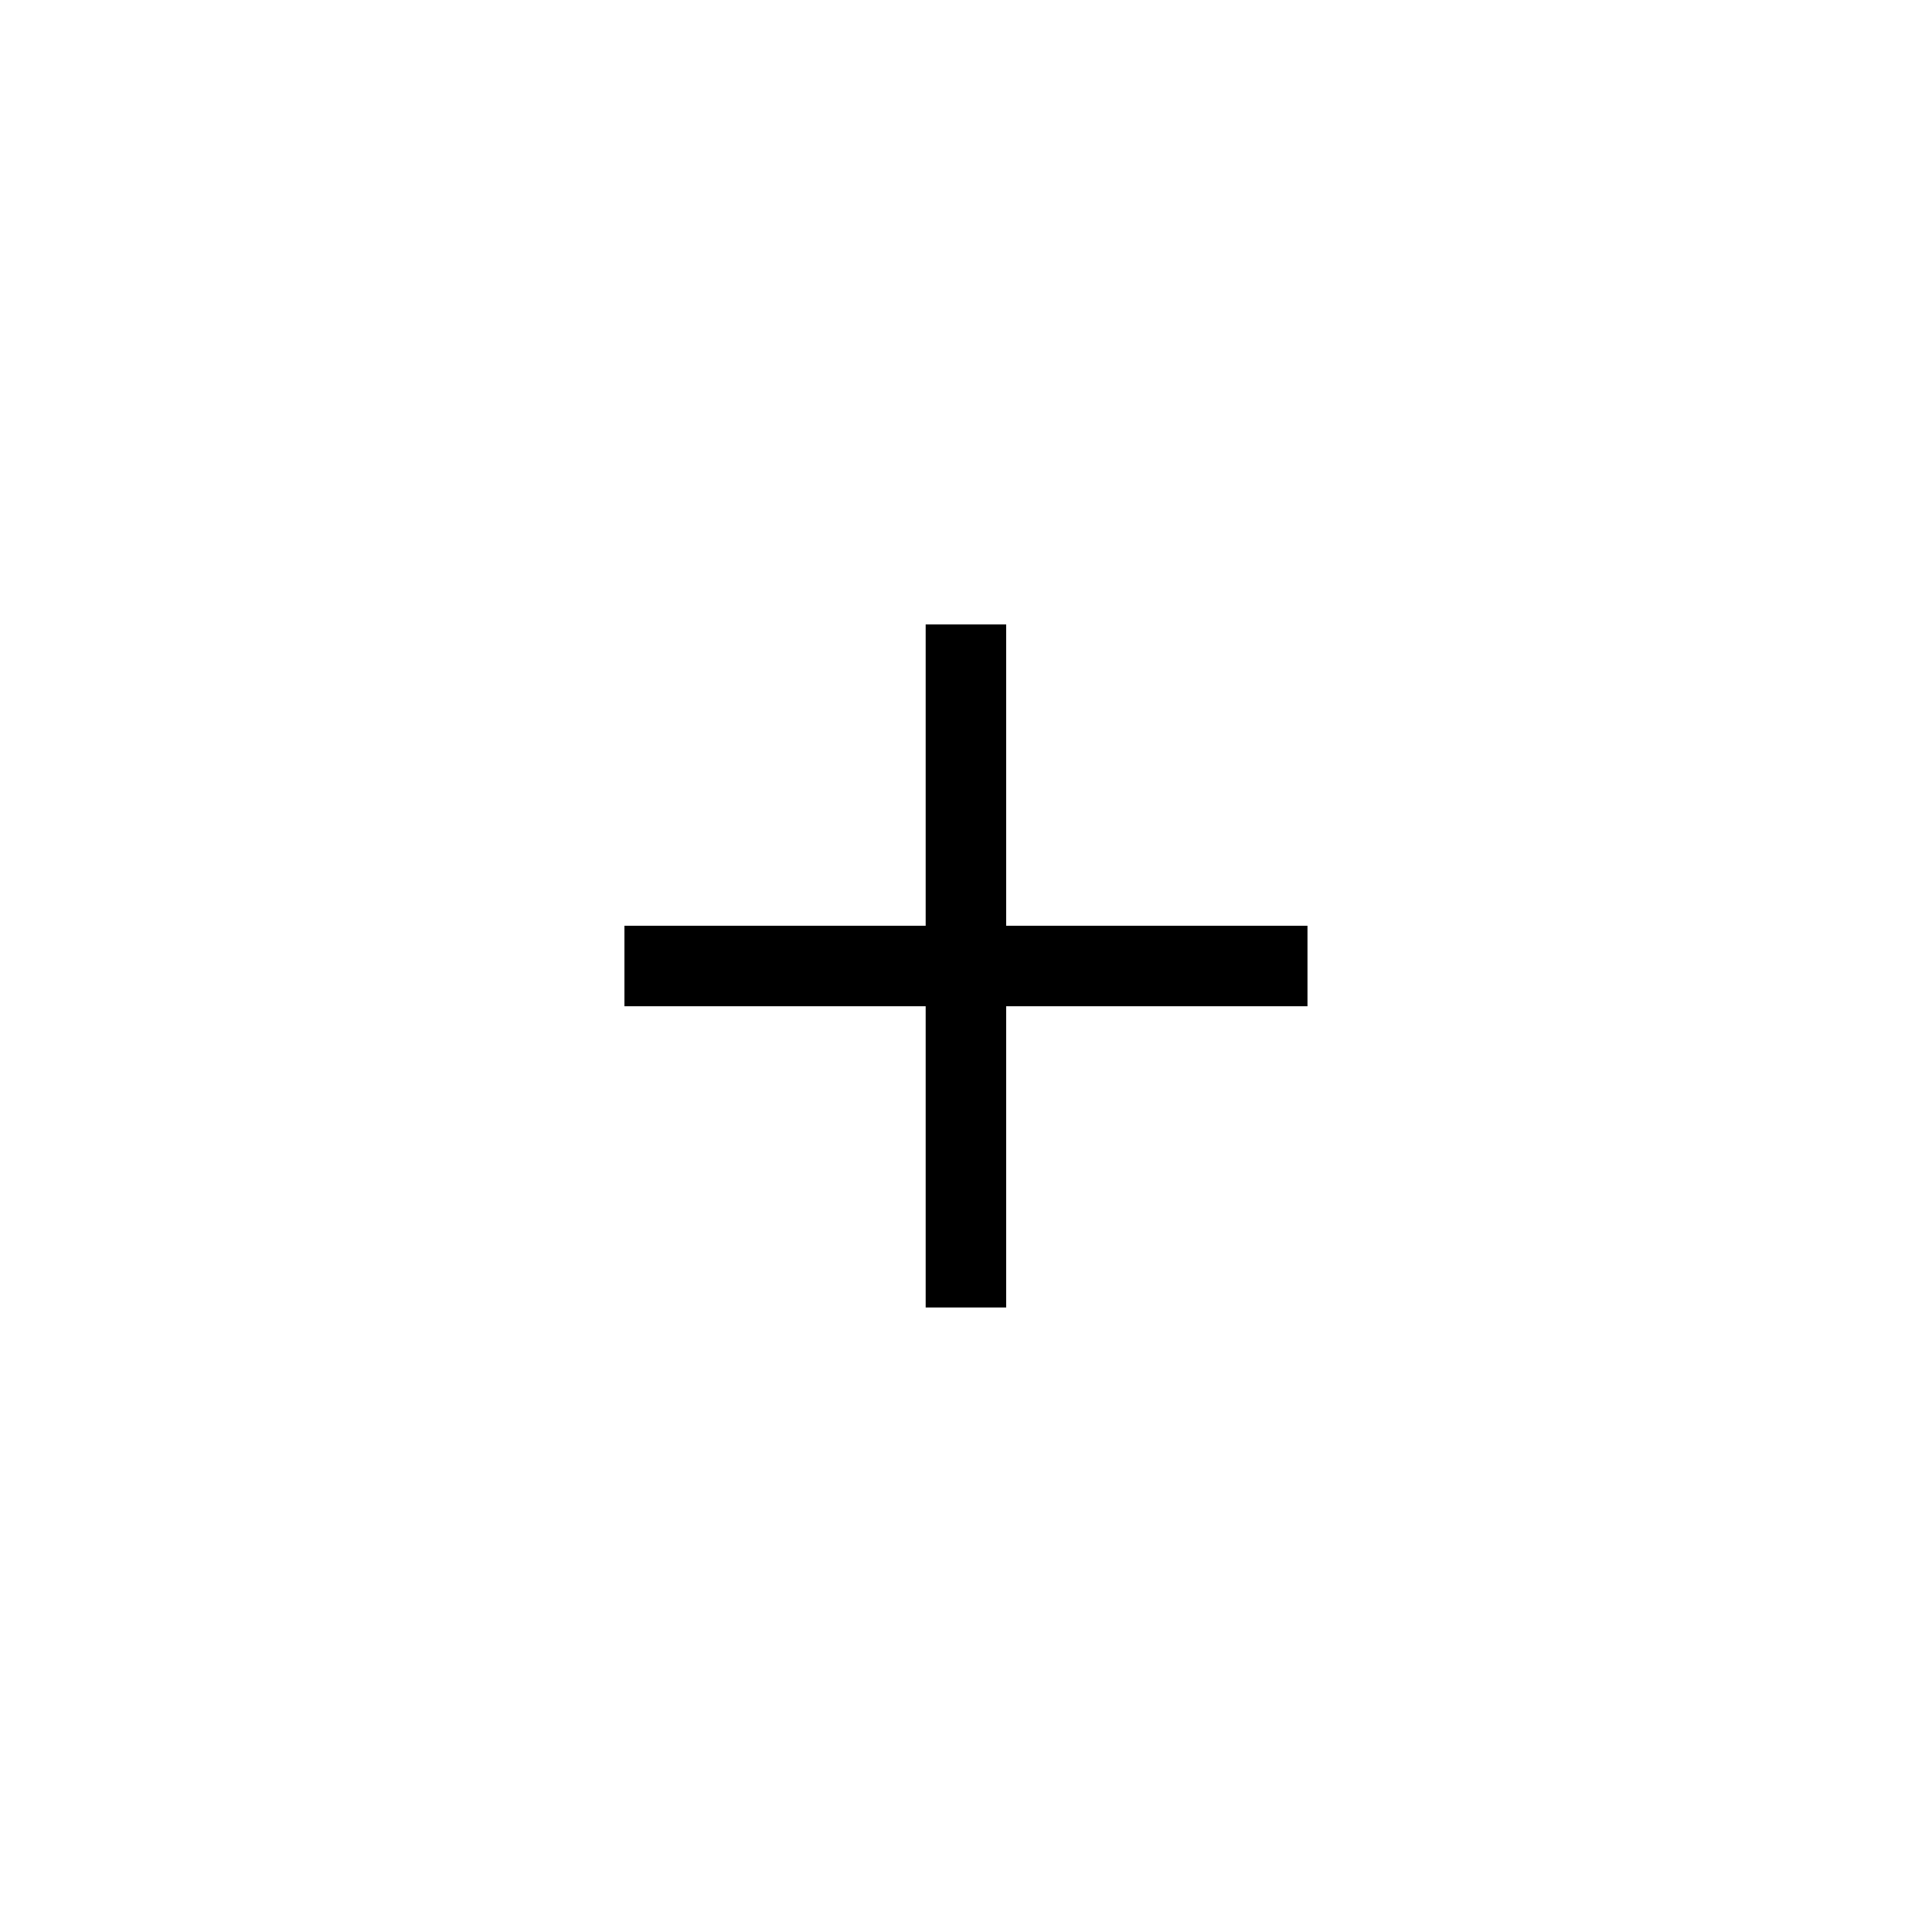
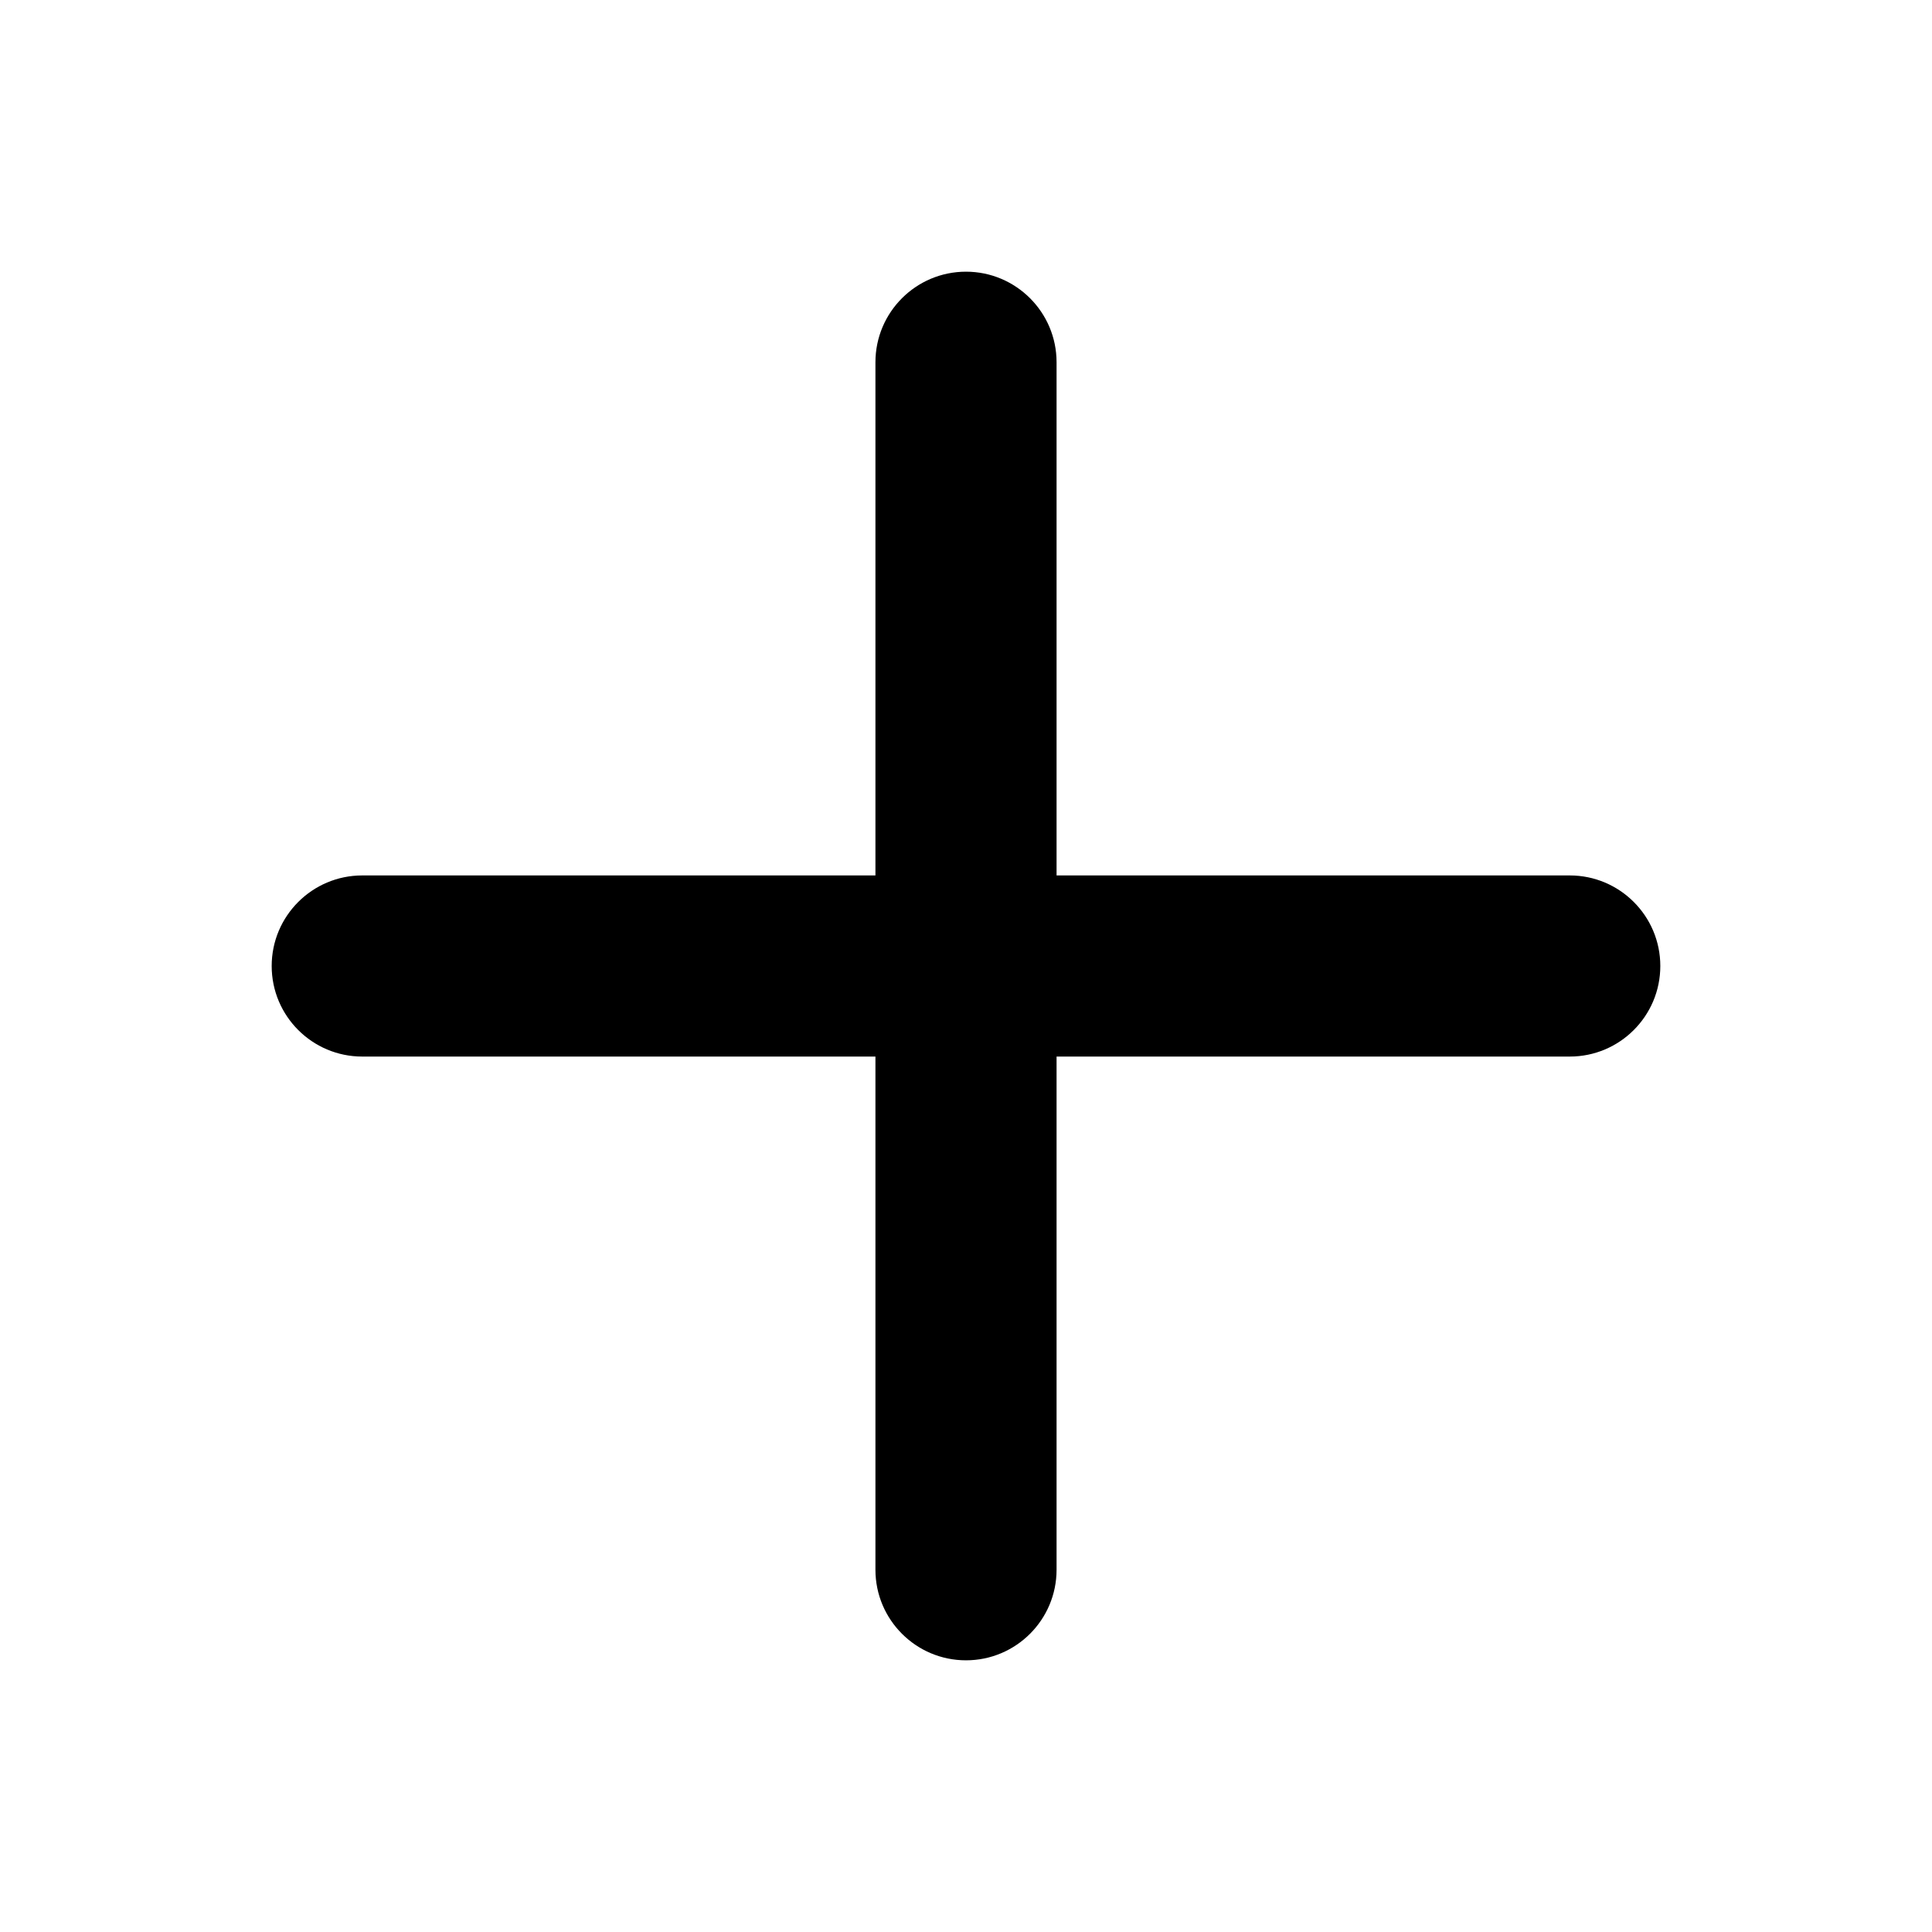
- <svg xmlns="http://www.w3.org/2000/svg" width="24" height="24" viewBox="0 0 24 24">
-   <path d="M12.499 12.5H16.242V11.5H12.499V7.757L11.499 7.757V11.5H7.757V12.5H11.499V16.242H12.499V12.5Z" />
+ <svg xmlns="http://www.w3.org/2000/svg" width="16" height="16" viewBox="0 0 16 16">
+   <path d="M3 7.25C2.586 7.25 2.25 7.586 2.25 8C2.25 8.414 2.586 8.75 3 8.75H7.25V13C7.25 13.414 7.586 13.75 8 13.75C8.414 13.75 8.75 13.414 8.75 13V8.75H13C13.414 8.75 13.75 8.414 13.75 8C13.75 7.586 13.414 7.25 13 7.25H8.75V3C8.75 2.586 8.414 2.25 8 2.25C7.586 2.25 7.25 2.586 7.25 3V7.25H3Z" />
</svg>
